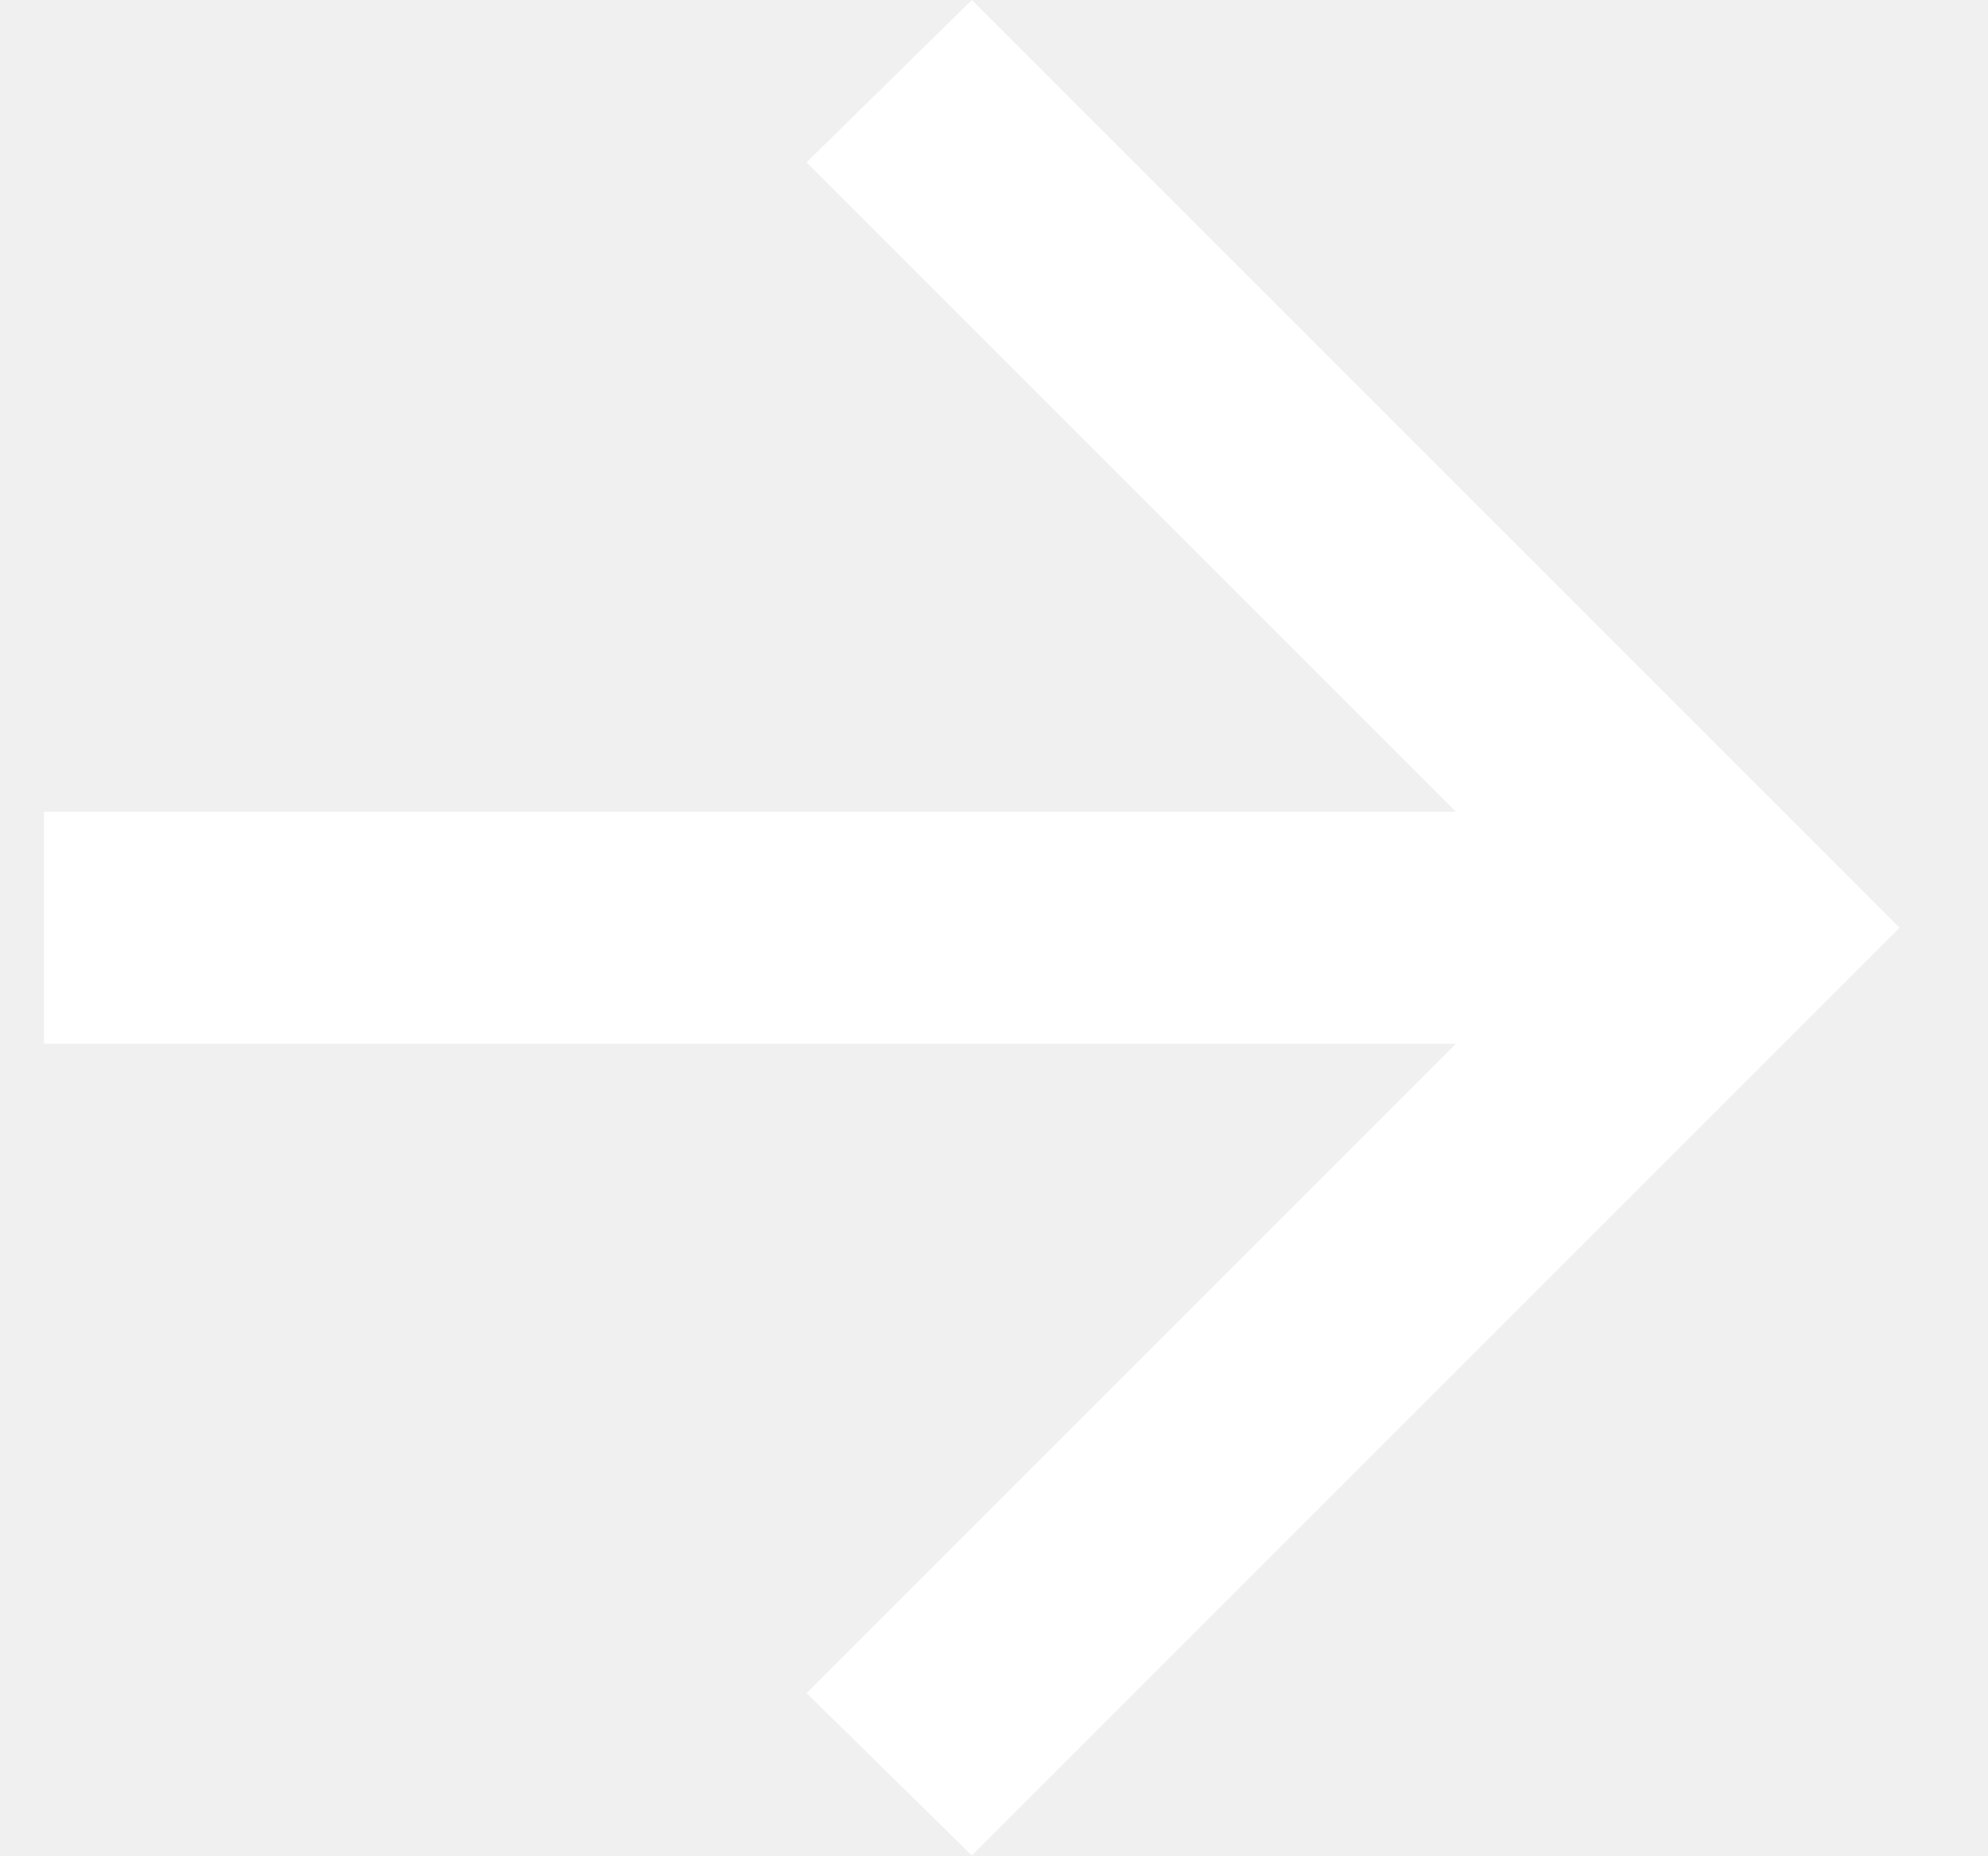
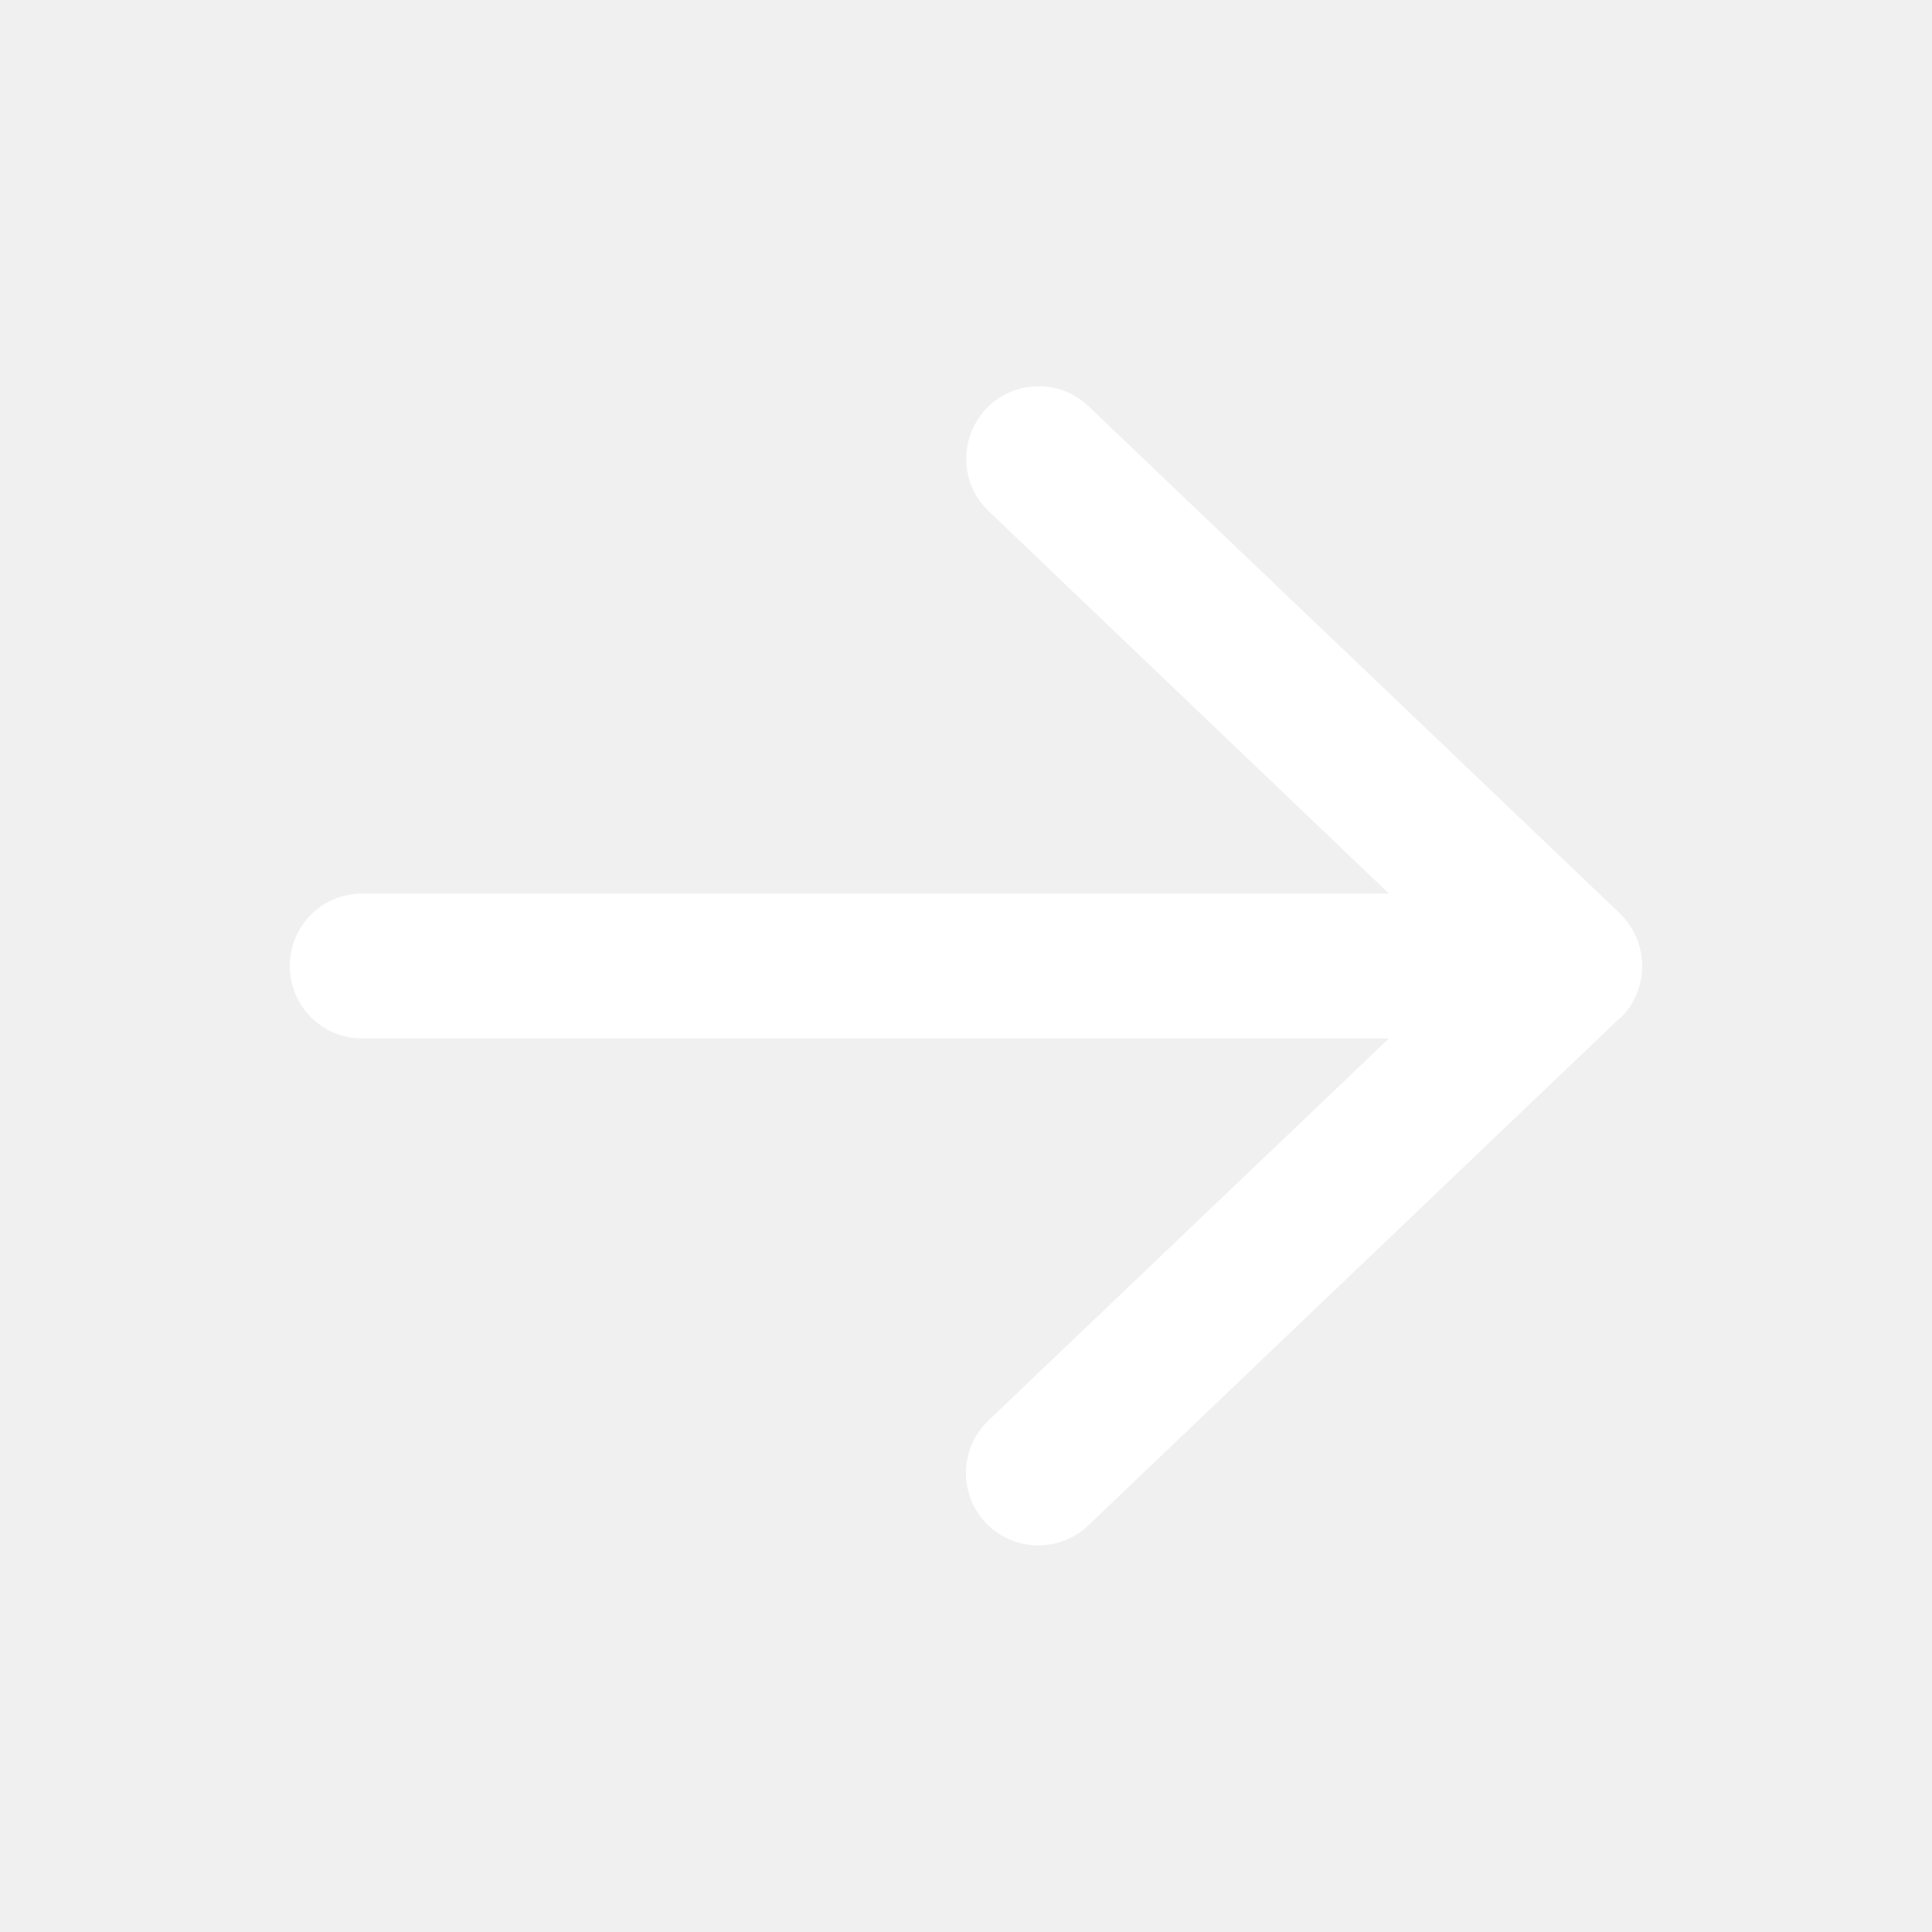
- <svg xmlns="http://www.w3.org/2000/svg" width="15" height="14" viewBox="0 0 15 14" fill="none">
-   <path d="M10.986 7.875H0.333V6.125H10.986L6.086 1.225L7.333 0L14.333 7L7.333 14L6.086 12.775L10.986 7.875Z" fill="white" />
+ <svg xmlns="http://www.w3.org/2000/svg" width="20" height="20" viewBox="0 0 20 20" fill="none">
+   <path d="M16.769 10.544C16.916 10.403 17 10.206 17 10C17 9.794 16.916 9.6 16.769 9.456L11.269 4.206C10.969 3.919 10.494 3.931 10.209 4.231C9.925 4.531 9.934 5.006 10.234 5.291L14.378 9.25H3.75C3.334 9.25 3 9.584 3 10C3 10.416 3.334 10.75 3.75 10.75H14.378L10.231 14.706C9.931 14.994 9.922 15.466 10.206 15.766C10.491 16.066 10.966 16.075 11.266 15.791L16.766 10.541L16.769 10.544Z" fill="white" />
</svg>
